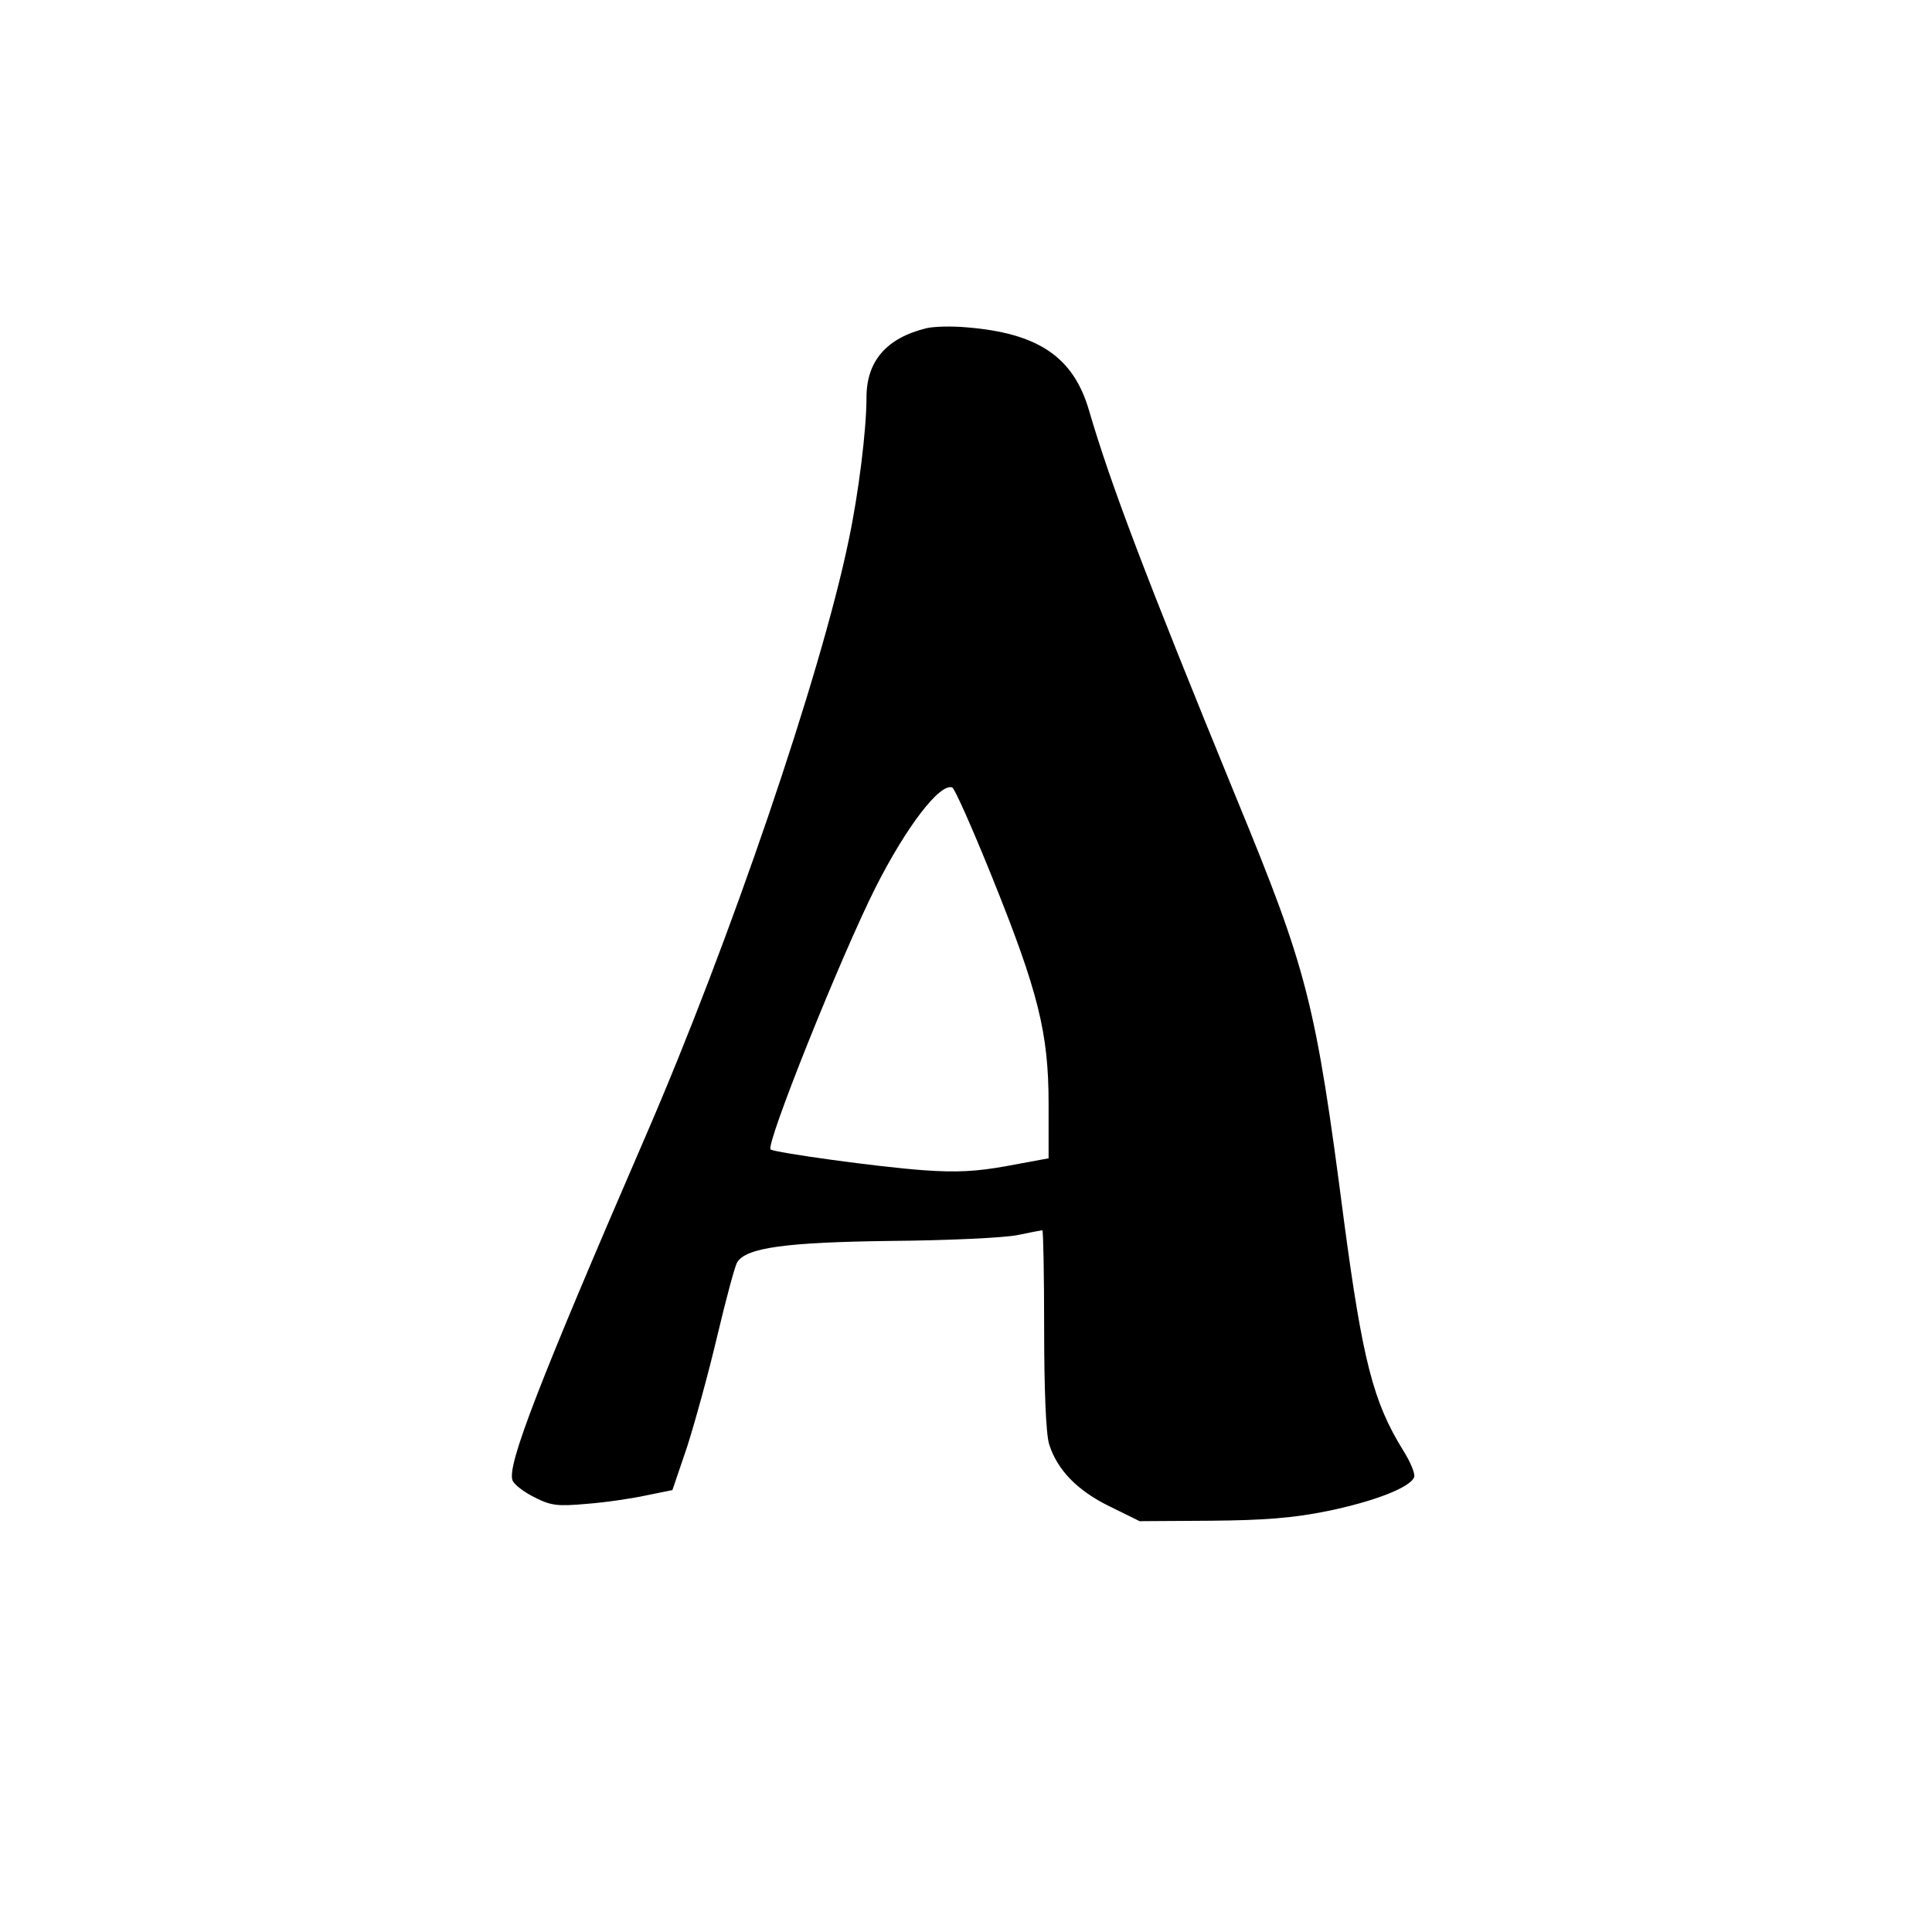
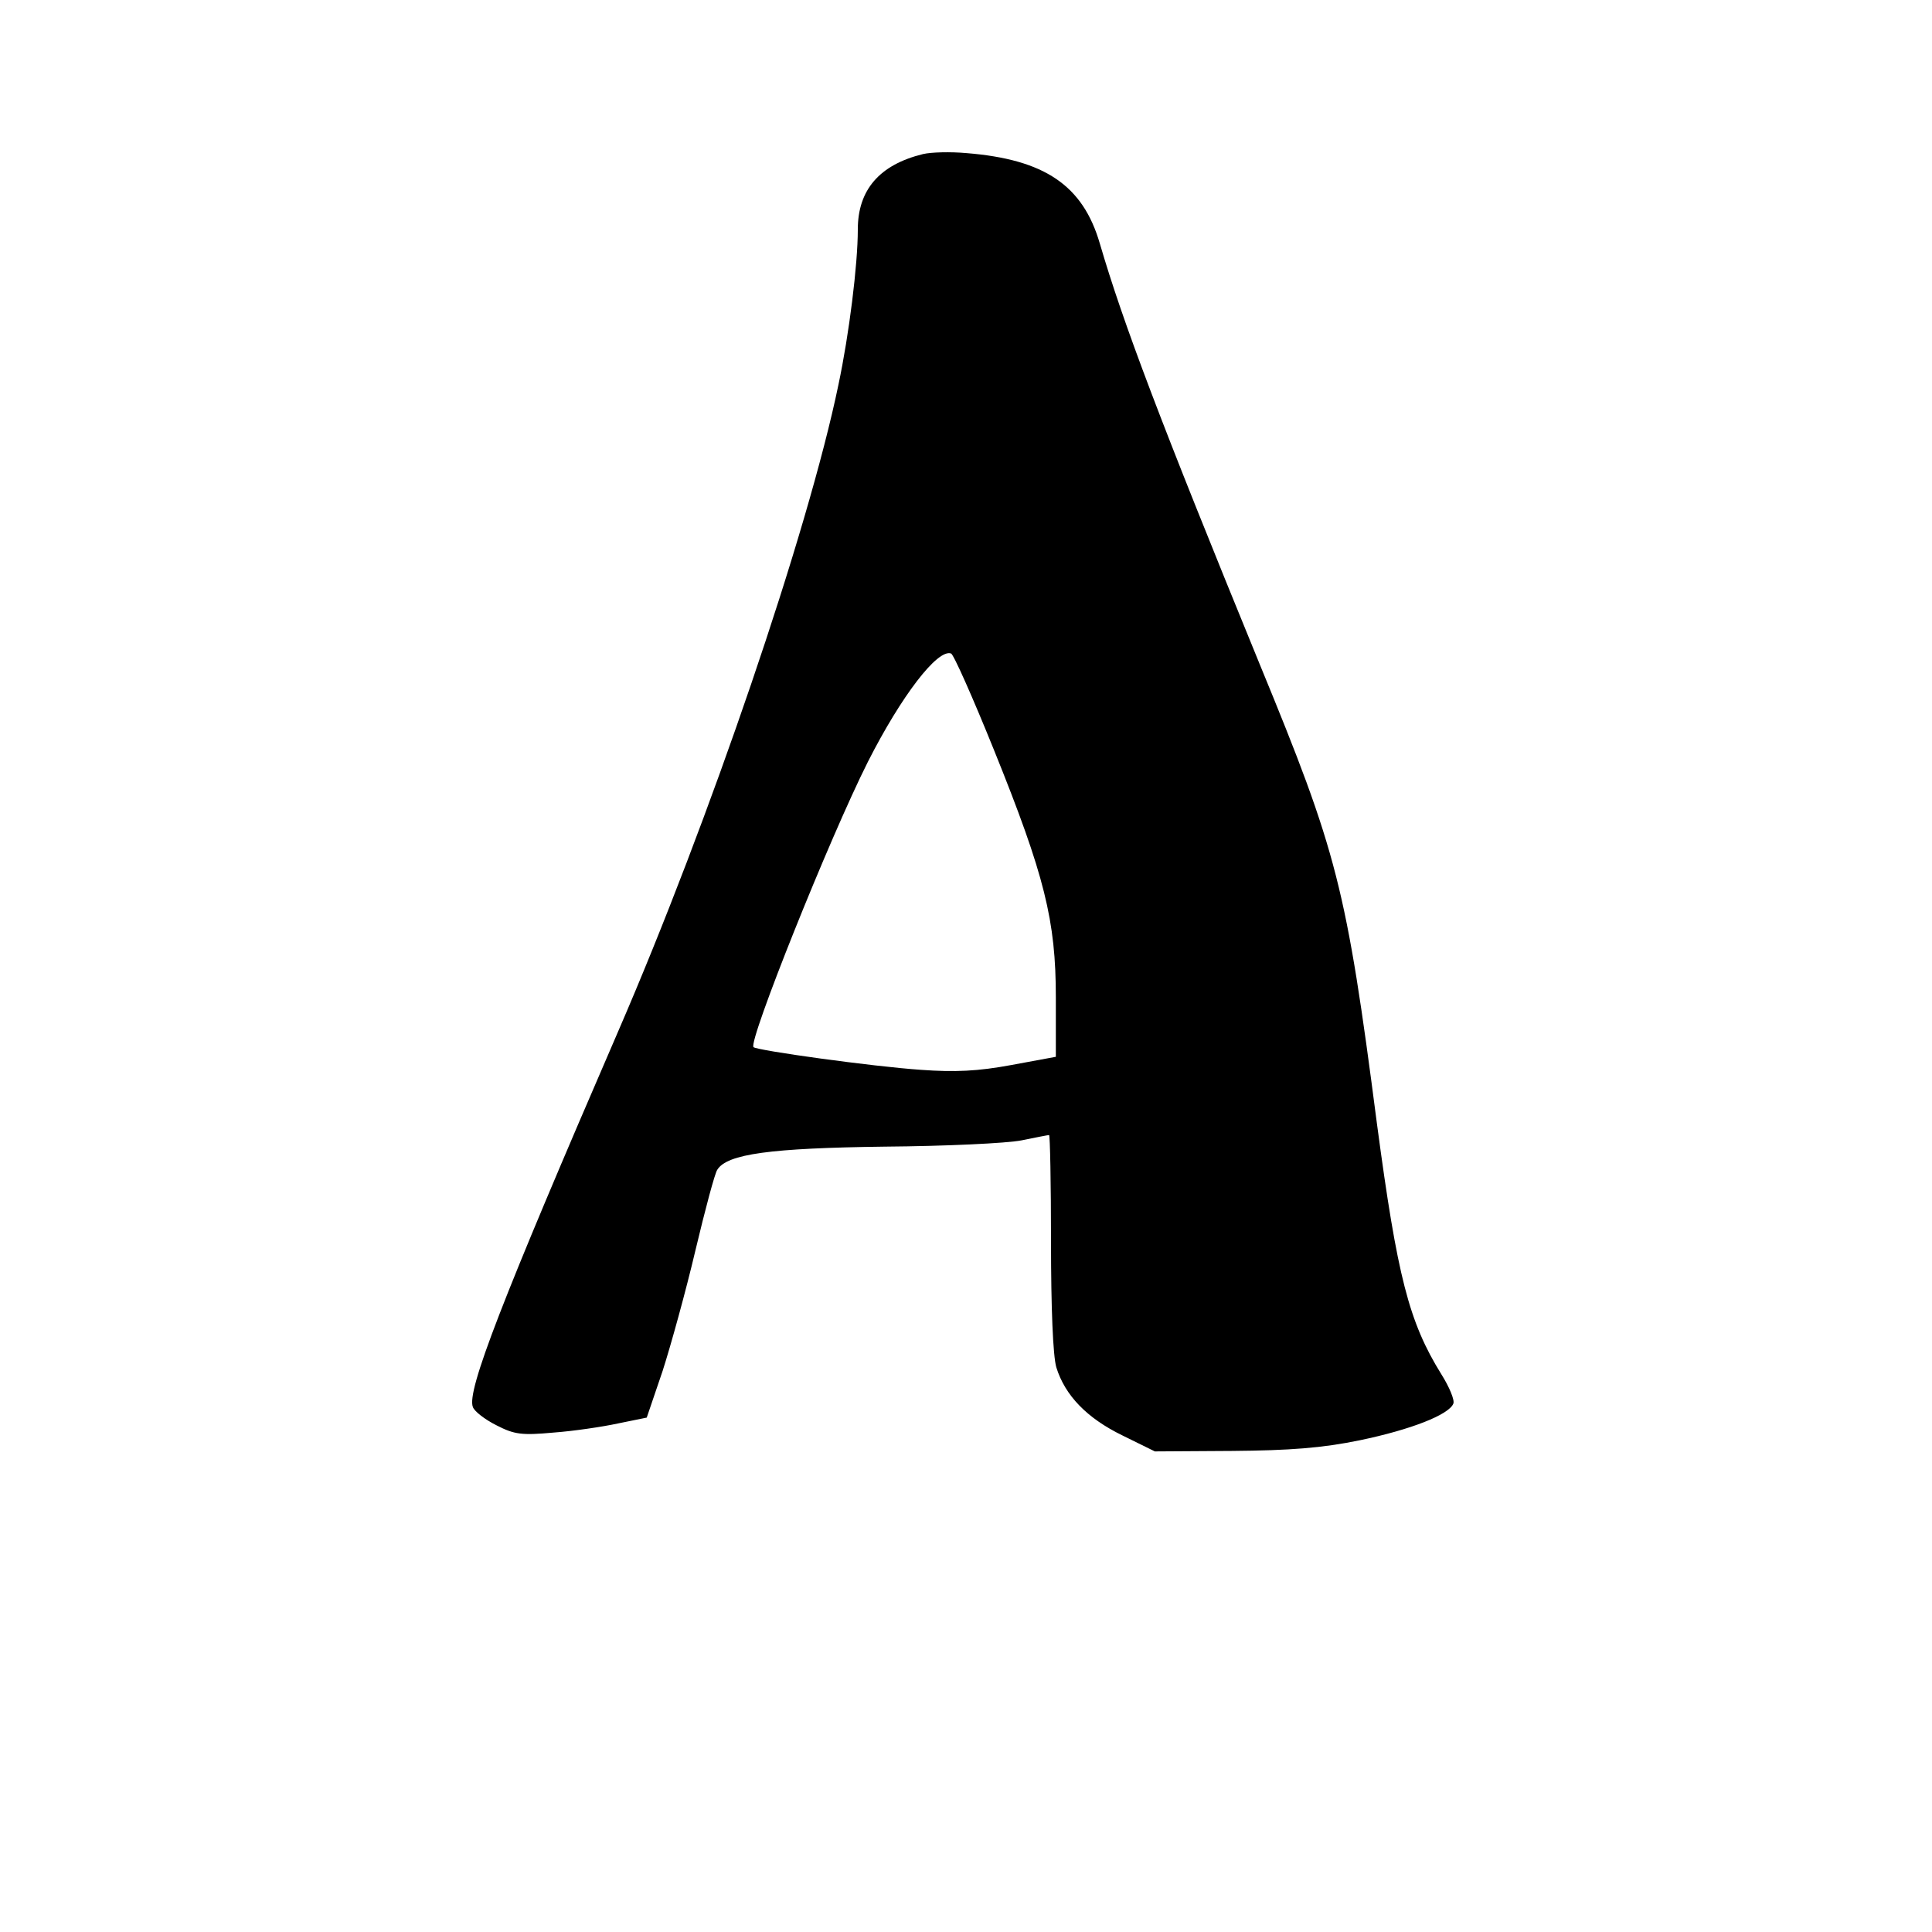
- <svg xmlns="http://www.w3.org/2000/svg" version="1.0" width="1000pt" height="1000pt" viewBox="0 0 526 1000" preserveAspectRatio="xMidYMid meet">
-   <g transform="translate(-101.1494,1091.954) scale(0.2298856,-0.2298856)" fill="#000000" stroke="none">
+ <svg xmlns="http://www.w3.org/2000/svg" version="1.0" width="1000pt" height="1000pt" viewBox="0 0 572 1000" preserveAspectRatio="xMidYMid meet">
+   <g transform="translate(-110.0,1082.5) scale(0.2500006,-0.2500006)" fill="#000000" stroke="none">
    <path d="M1495 4011 c-90 -22 -135 -74 -135 -156 0 -73 -18 -217 -40 -321 -63 -305 -268 -905 -456 -1339 -242 -559 -314 -745 -301 -778 3 -9 25 -26 49 -38 37 -19 52 -21 118 -15 41 3 102 12 134 19 l59 12 33 97 c17 53 48 165 68 250 20 84 40 159 45 166 20 33 111 45 346 48 127 1 254 7 284 13 29 6 55 11 57 11 2 0 4 -100 4 -221 0 -137 4 -236 11 -260 18 -58 63 -105 137 -141 l67 -33 160 1 c120 1 186 6 264 22 106 22 185 53 194 76 3 7 -8 34 -25 61 -67 108 -91 202 -133 517 -64 493 -82 562 -243 953 -206 503 -283 707 -331 871 -35 120 -114 174 -276 187 -33 3 -73 2 -90 -2z m147 -1234 c105 -260 128 -353 128 -512 l0 -123 -92 -17 c-70 -13 -117 -15 -187 -10 -102 7 -339 40 -347 47 -11 12 157 432 237 591 69 136 144 234 172 224 5 -1 45 -91 89 -200z" />
  </g>
</svg>
